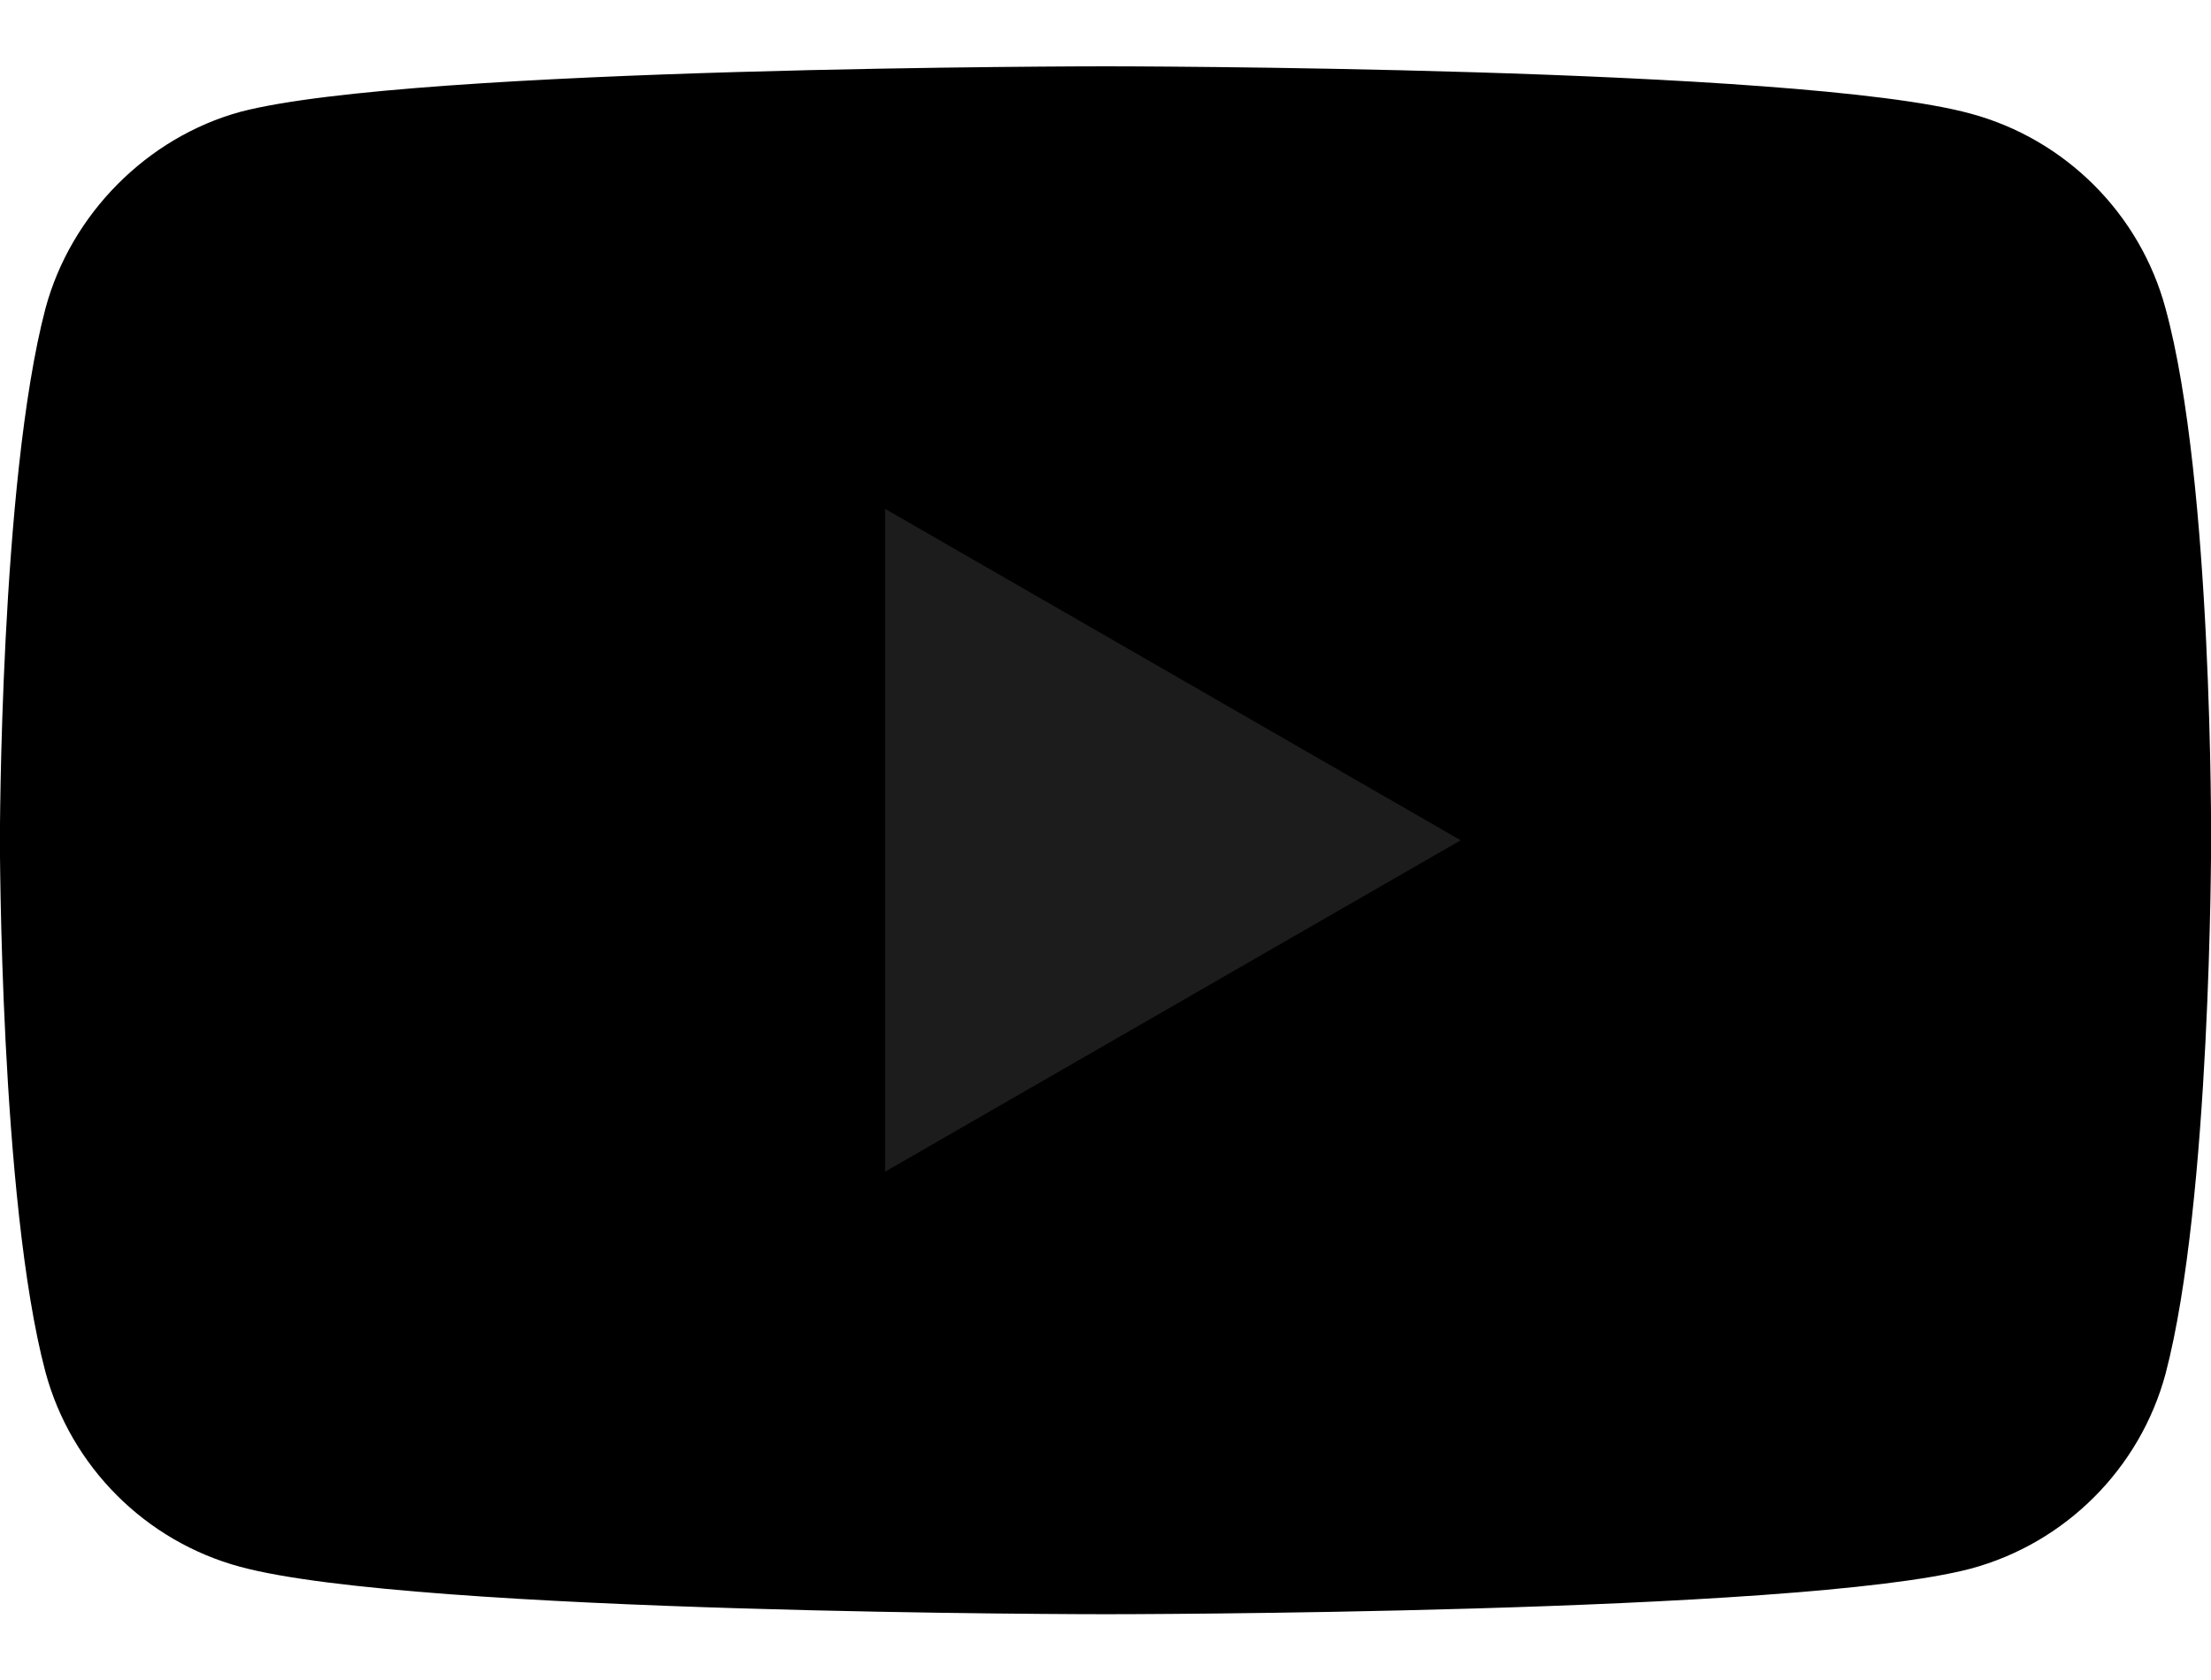
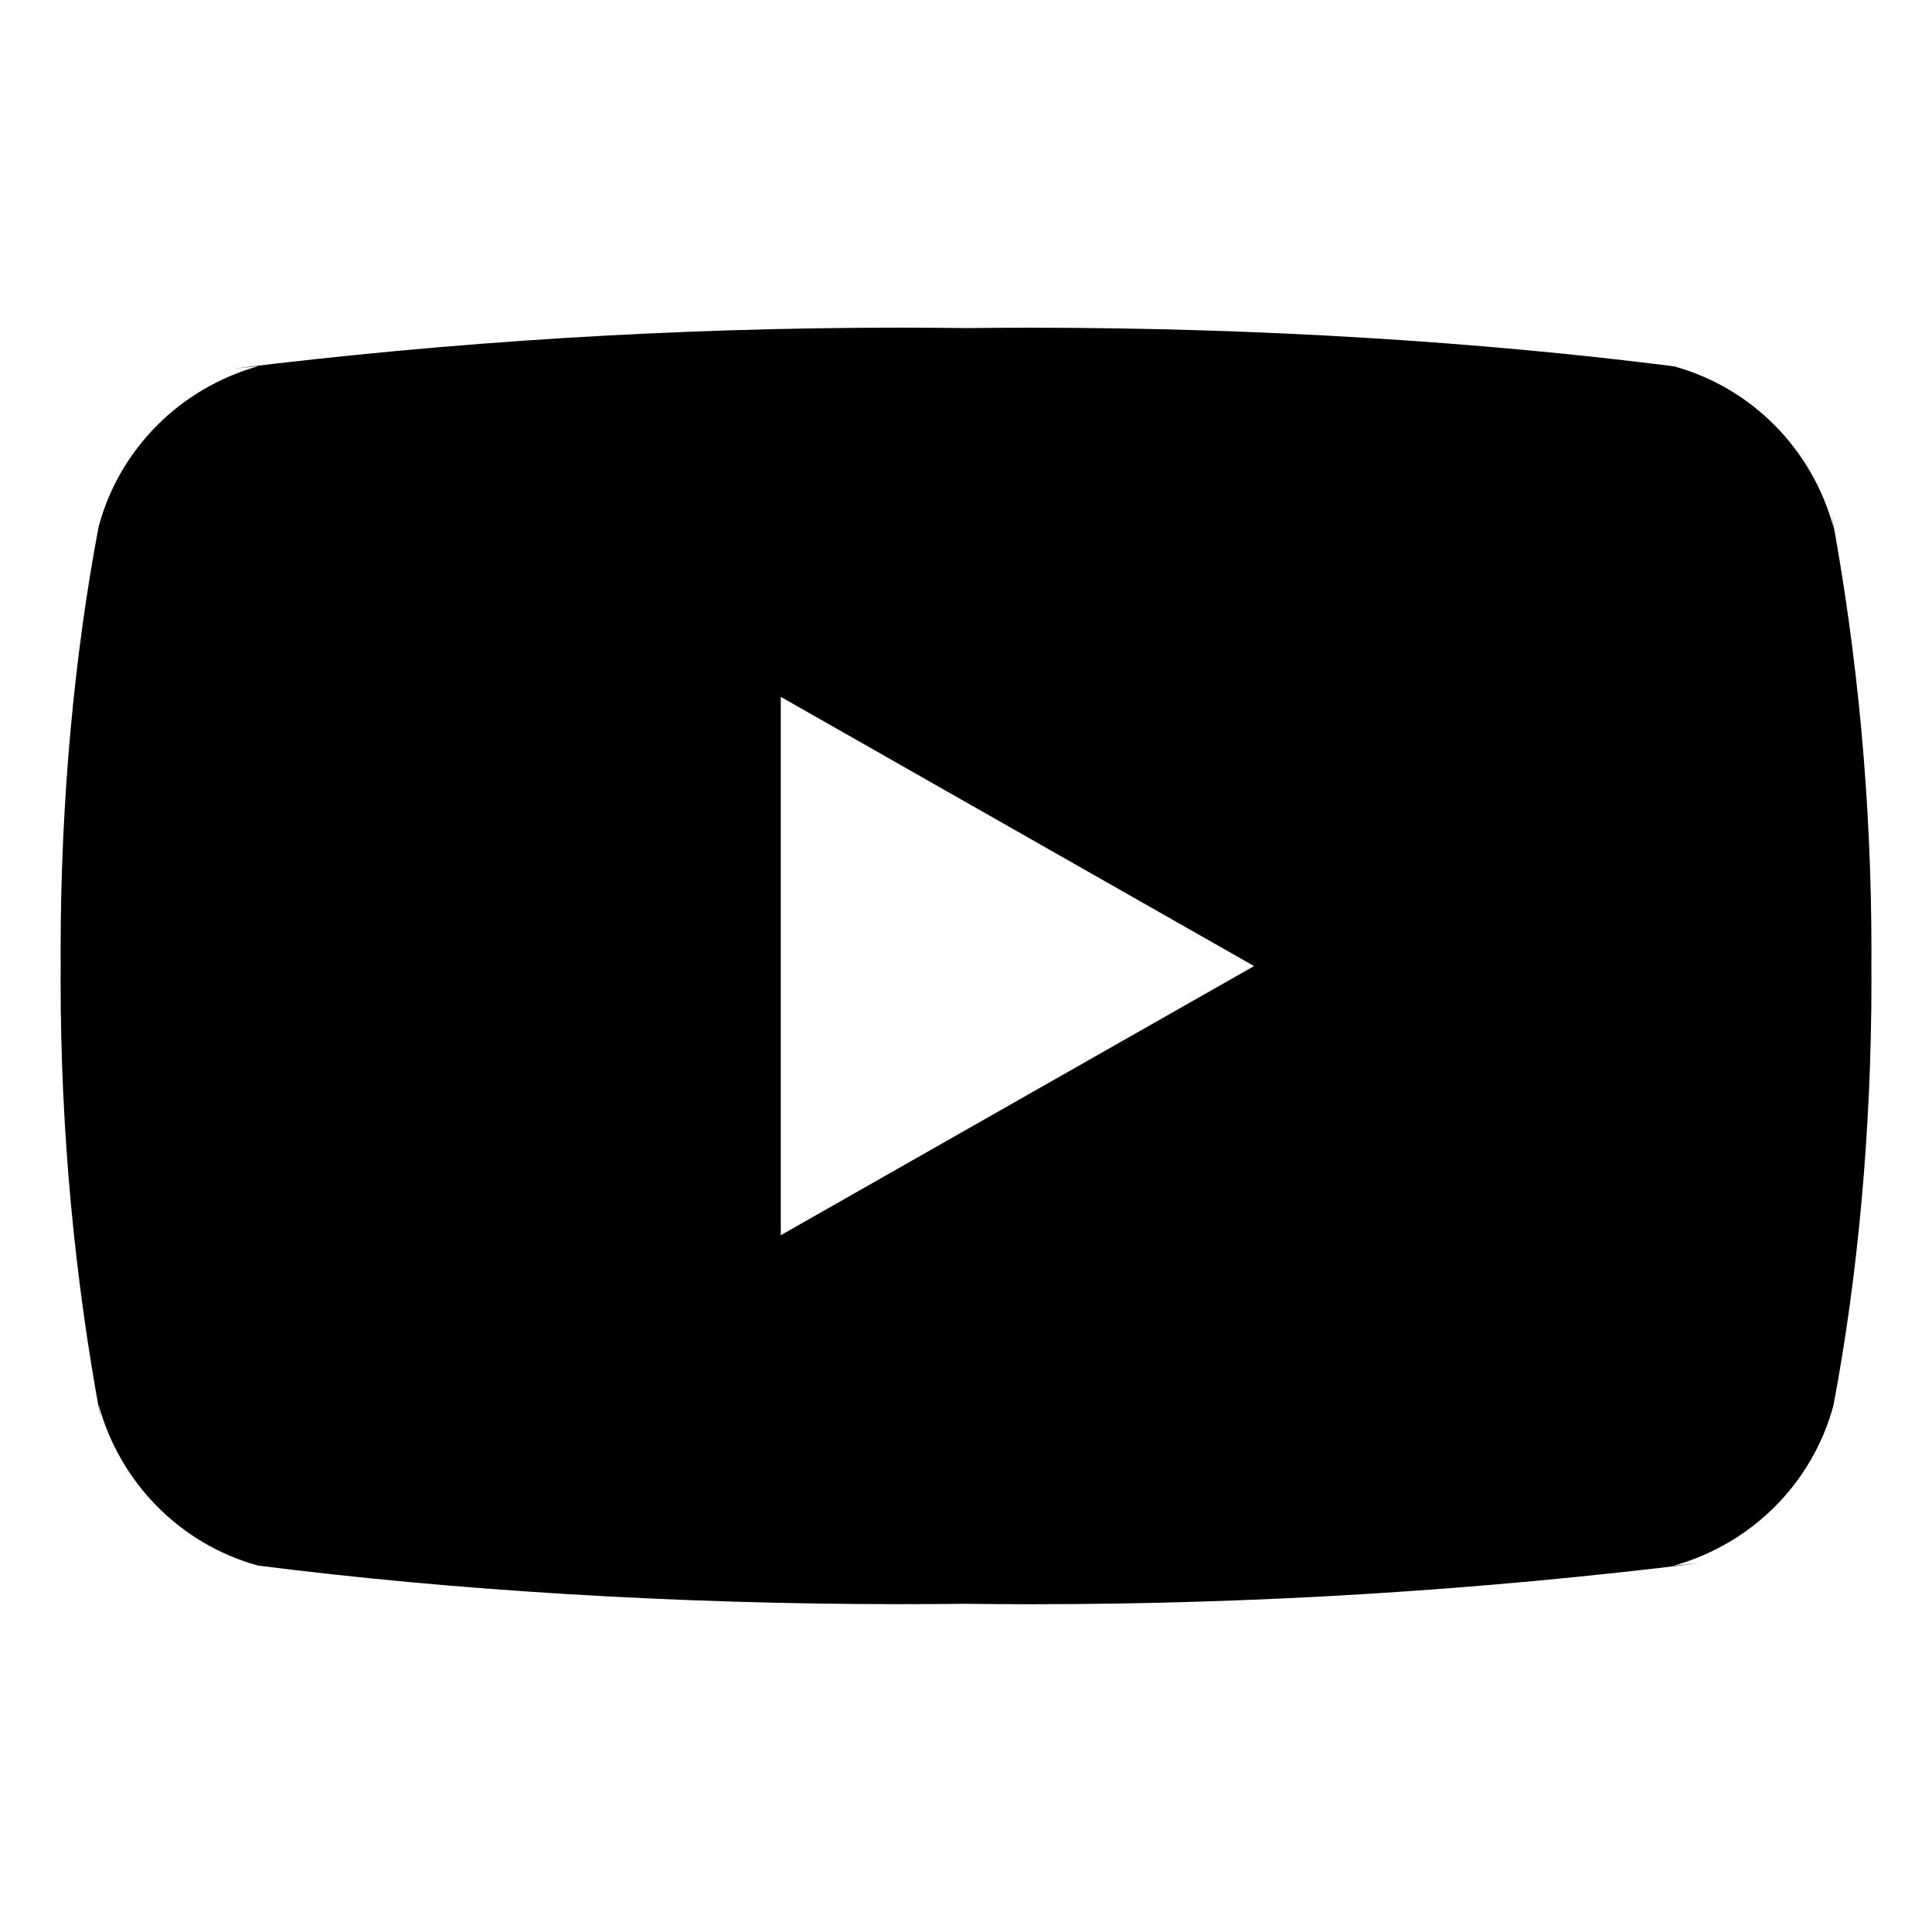
- <svg xmlns="http://www.w3.org/2000/svg" viewBox="0 0 25 19" fill="none">
-   <g id="Group">
-     <path id="Vector" d="M24.486 3.489C24.198 2.418 23.353 1.574 22.282 1.285C20.326 0.75 12.5 0.75 12.5 0.75C12.5 0.75 4.674 0.75 2.717 1.265C1.667 1.553 0.802 2.418 0.514 3.489C-0.001 5.446 -0.001 9.503 -0.001 9.503C-0.001 9.503 -0.001 13.581 0.514 15.517C0.802 16.587 1.646 17.432 2.717 17.72C4.694 18.256 12.5 18.256 12.5 18.256C12.5 18.256 20.326 18.256 22.282 17.741C23.353 17.453 24.198 16.608 24.486 15.537C25.001 13.581 25.001 9.523 25.001 9.523C25.001 9.523 25.022 5.446 24.486 3.489Z" fill="currentColor" />
-     <path id="Vector_2" d="M10.008 13.251L16.516 9.503L10.008 5.755V13.251Z" fill="#1c1c1c" />
-   </g>
+ <svg xmlns="http://www.w3.org/2000/svg" fill="currentColor" width="800px" height="800px" viewBox="0 0 32 32" version="1.1">
+   <path d="M12.932 20.459v-8.917l7.839 4.459zM30.368 8.735c-0.354-1.301-1.354-2.307-2.625-2.663l-0.027-0.006c-3.193-0.406-6.886-0.638-10.634-0.638-0.381 0-0.761 0.002-1.14 0.007l0.058-0.001c-0.322-0.004-0.701-0.007-1.082-0.007-3.748 0-7.443 0.232-11.070 0.681l0.434-0.044c-1.297 0.363-2.297 1.368-2.644 2.643l-0.006 0.026c-0.4 2.109-0.628 4.536-0.628 7.016 0 0.088 0 0.176 0.001 0.263l-0-0.014c-0 0.074-0.001 0.162-0.001 0.25 0 2.48 0.229 4.906 0.666 7.259l-0.038-0.244c0.354 1.301 1.354 2.307 2.625 2.663l0.027 0.006c3.193 0.406 6.886 0.638 10.634 0.638 0.38 0 0.76-0.002 1.14-0.007l-0.058 0.001c0.322 0.004 0.702 0.007 1.082 0.007 3.749 0 7.443-0.232 11.070-0.681l-0.434 0.044c1.298-0.362 2.298-1.368 2.646-2.643l0.006-0.026c0.399-2.109 0.627-4.536 0.627-7.015 0-0.088-0-0.176-0.001-0.263l0 0.013c0-0.074 0.001-0.162 0.001-0.25 0-2.48-0.229-4.906-0.666-7.259l0.038 0.244z" />
</svg>
